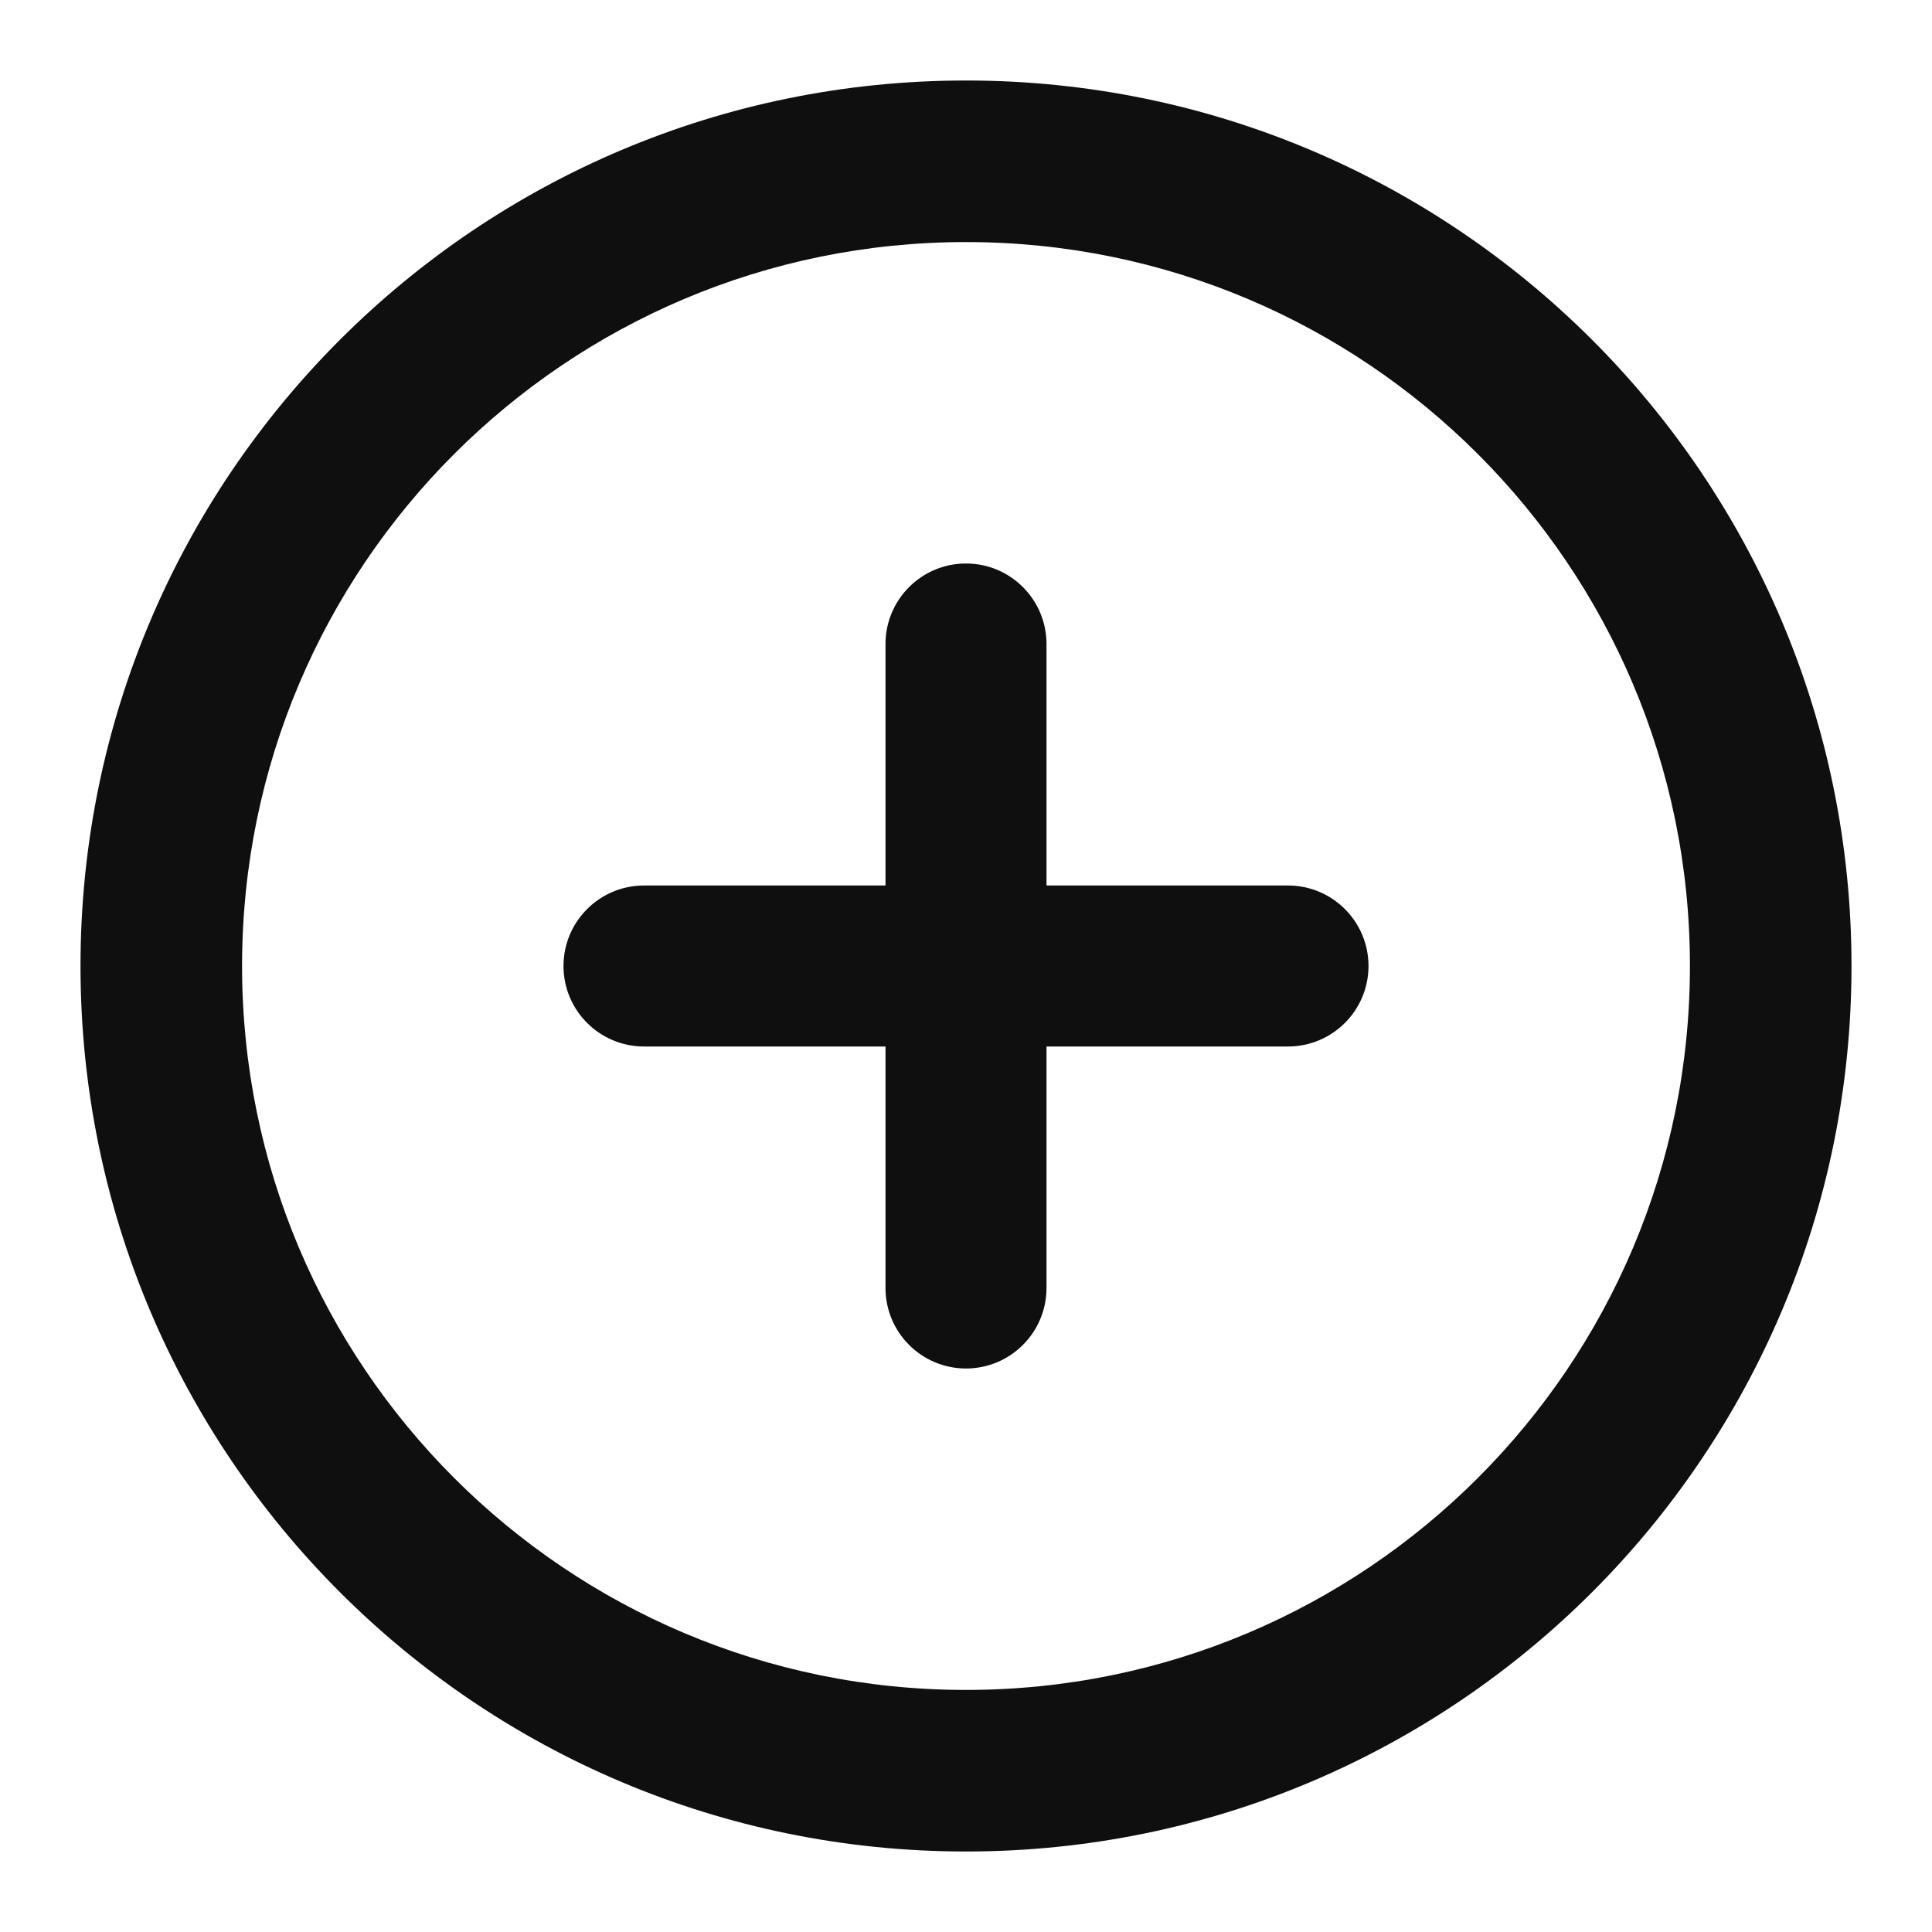
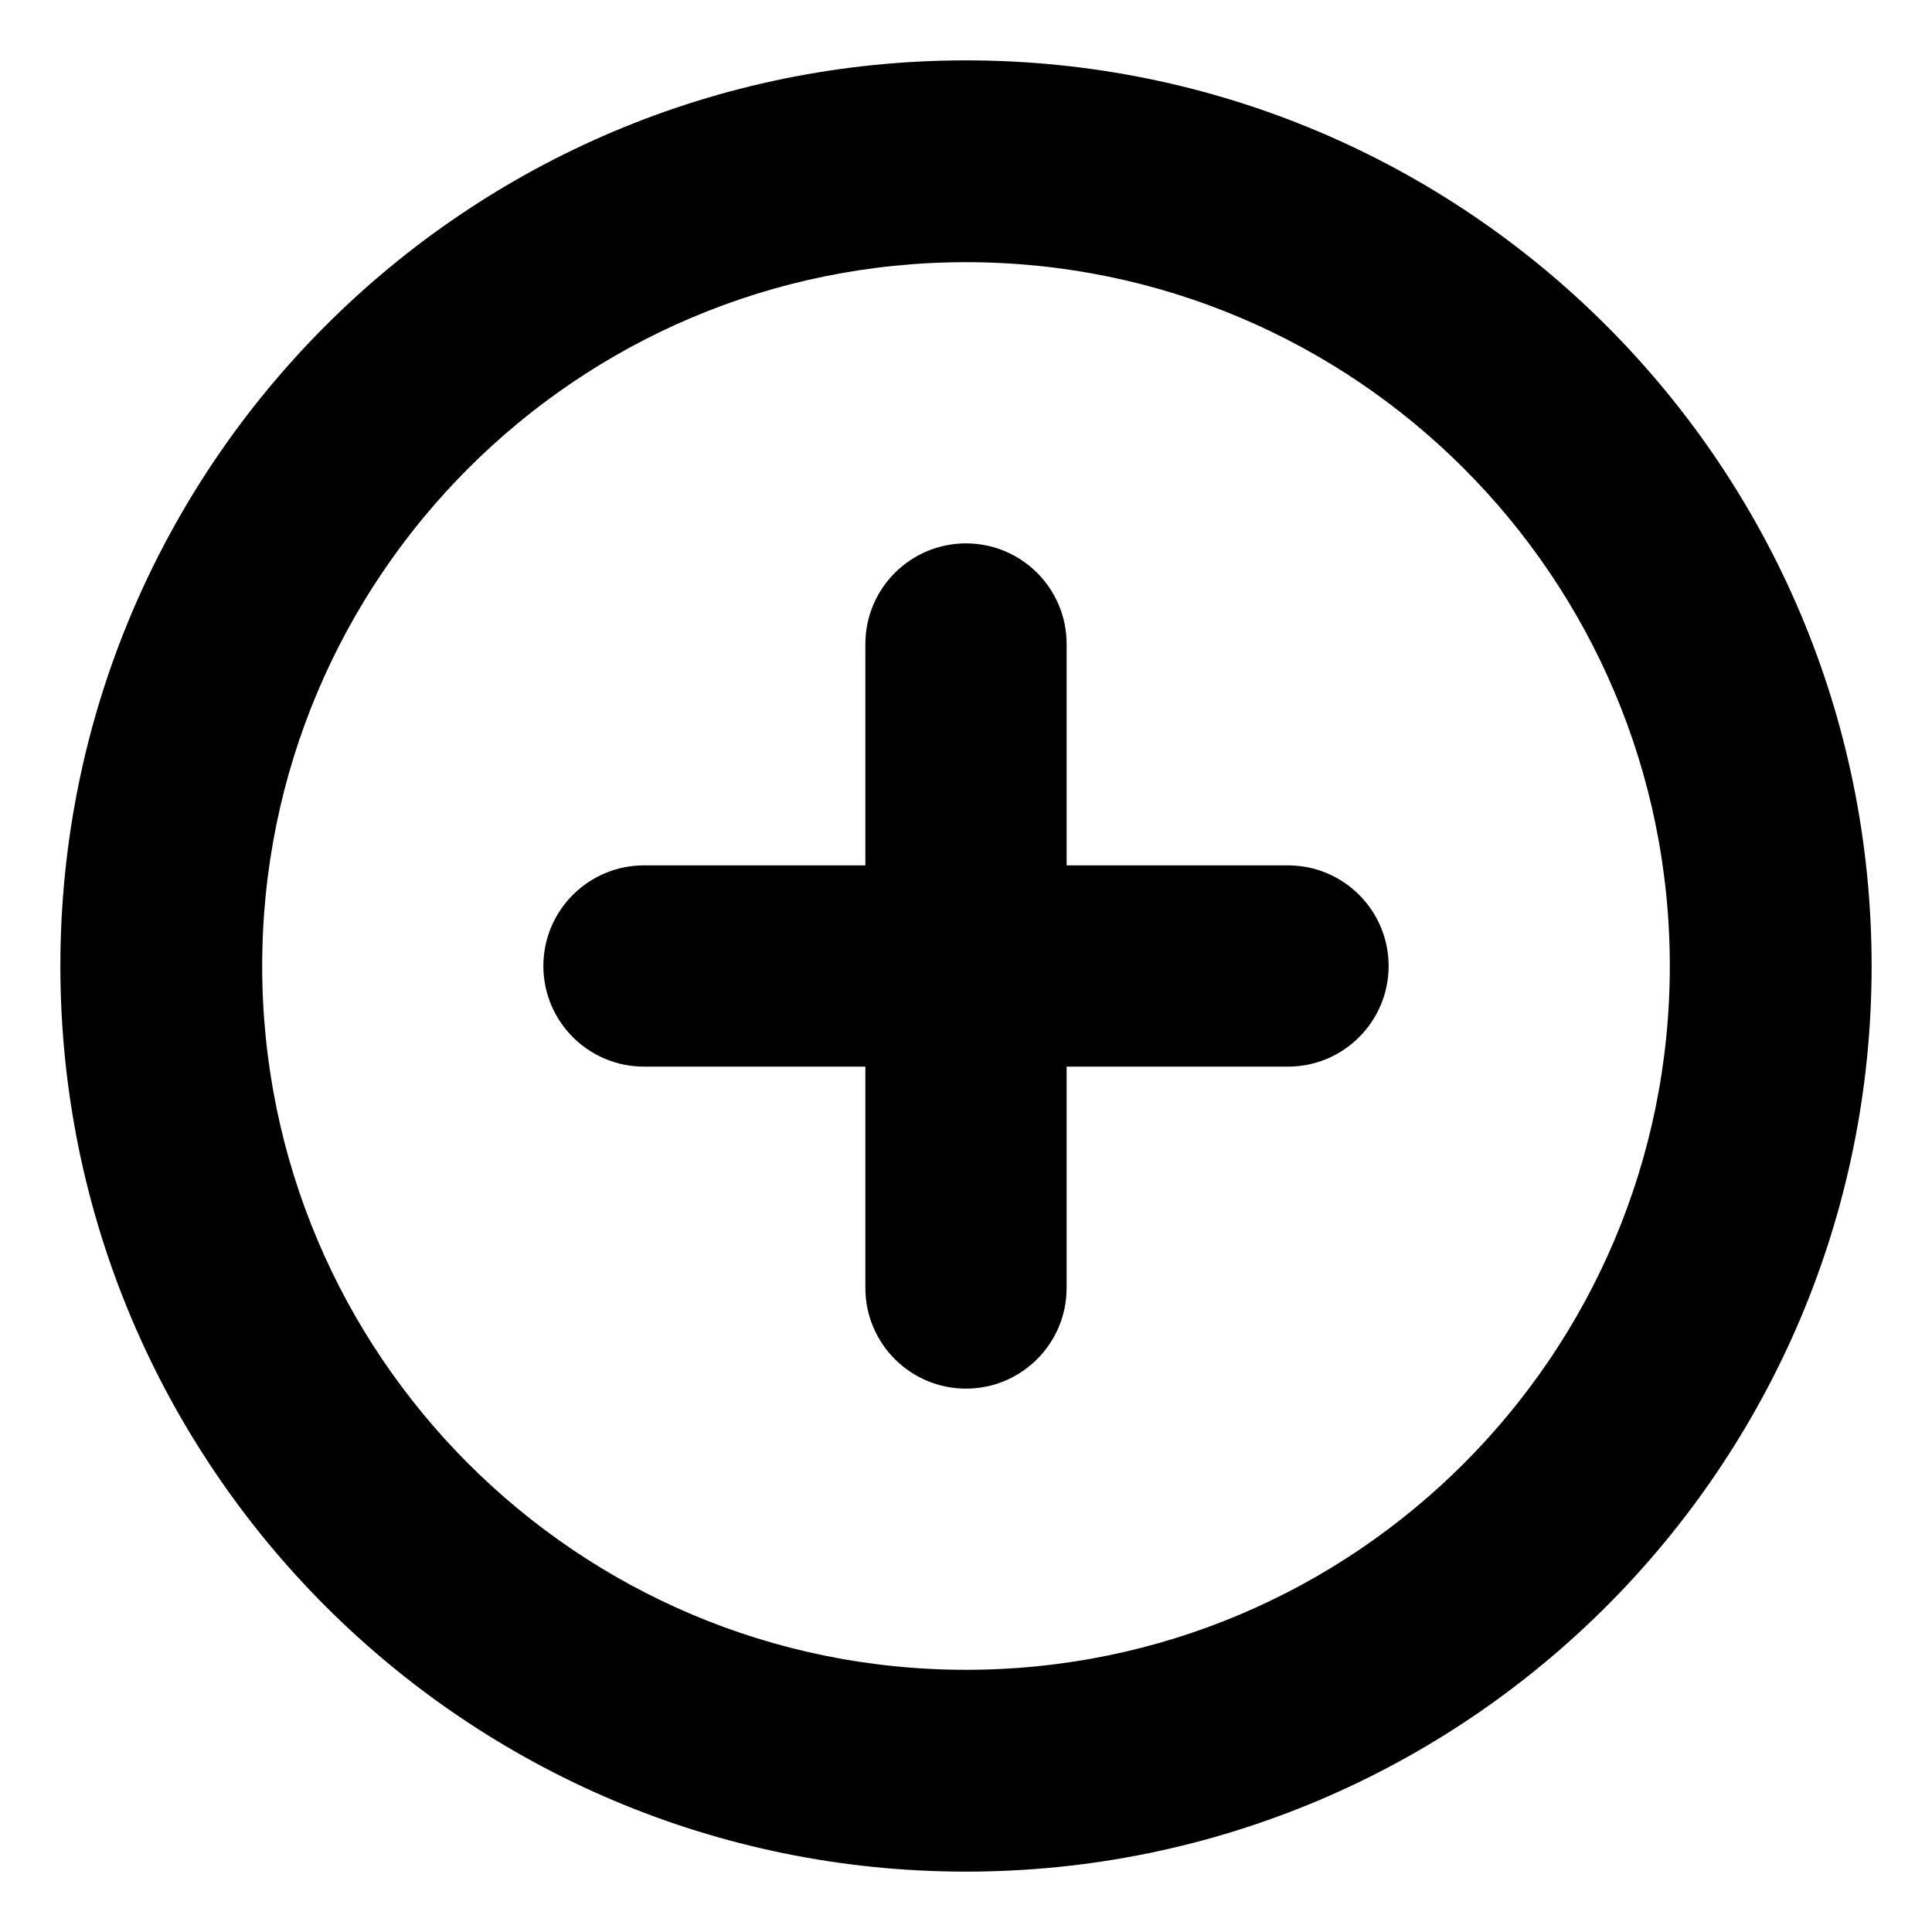
- <svg xmlns="http://www.w3.org/2000/svg" width="800px" height="800px" viewBox="0 0 24 24" fill="none">
-   <path d="M11 8C11 7.448 11.448 7 12 7C12.552 7 13 7.448 13 8V11H16C16.552 11 17 11.448 17 12C17 12.552 16.552 13 16 13H13V16C13 16.552 12.552 17 12 17C11.448 17 11 16.552 11 16V13H8C7.448 13 7 12.552 7 12C7 11.448 7.448 11 8 11H11V8Z" fill="#0F0F0F" />
-   <path fill-rule="evenodd" clip-rule="evenodd" d="M23 12C23 18.075 18.075 23 12 23C5.925 23 1 18.075 1 12C1 5.925 5.925 1 12 1C18.075 1 23 5.925 23 12ZM3.007 12C3.007 16.967 7.033 20.993 12 20.993C16.967 20.993 20.993 16.967 20.993 12C20.993 7.033 16.967 3.007 12 3.007C7.033 3.007 3.007 7.033 3.007 12Z" fill="#0F0F0F" />
+ <svg xmlns="http://www.w3.org/2000/svg" width="256px" height="256px" viewBox="0 0 24 24" fill="black" stroke="black" stroke-width="0.5" stroke-linecap="round" stroke-linejoin="round">
+   <path d="M11 8C11 7.448 11.448 7 12 7C12.552 7 13 7.448 13 8V11H16C16.552 11 17 11.448 17 12C17 12.552 16.552 13 16 13H13V16C13 16.552 12.552 17 12 17C11.448 17 11 16.552 11 16V13H8C7.448 13 7 12.552 7 12C7 11.448 7.448 11 8 11H11V8Z" />
+   <path fill-rule="evenodd" clip-rule="evenodd" d="M23 12C23 18.075 18.075 23 12 23C5.925 23 1 18.075 1 12C1 5.925 5.925 1 12 1C18.075 1 23 5.925 23 12ZM3.007 12C3.007 16.967 7.033 20.993 12 20.993C16.967 20.993 20.993 16.967 20.993 12C20.993 7.033 16.967 3.007 12 3.007C7.033 3.007 3.007 7.033 3.007 12Z" />
</svg>
